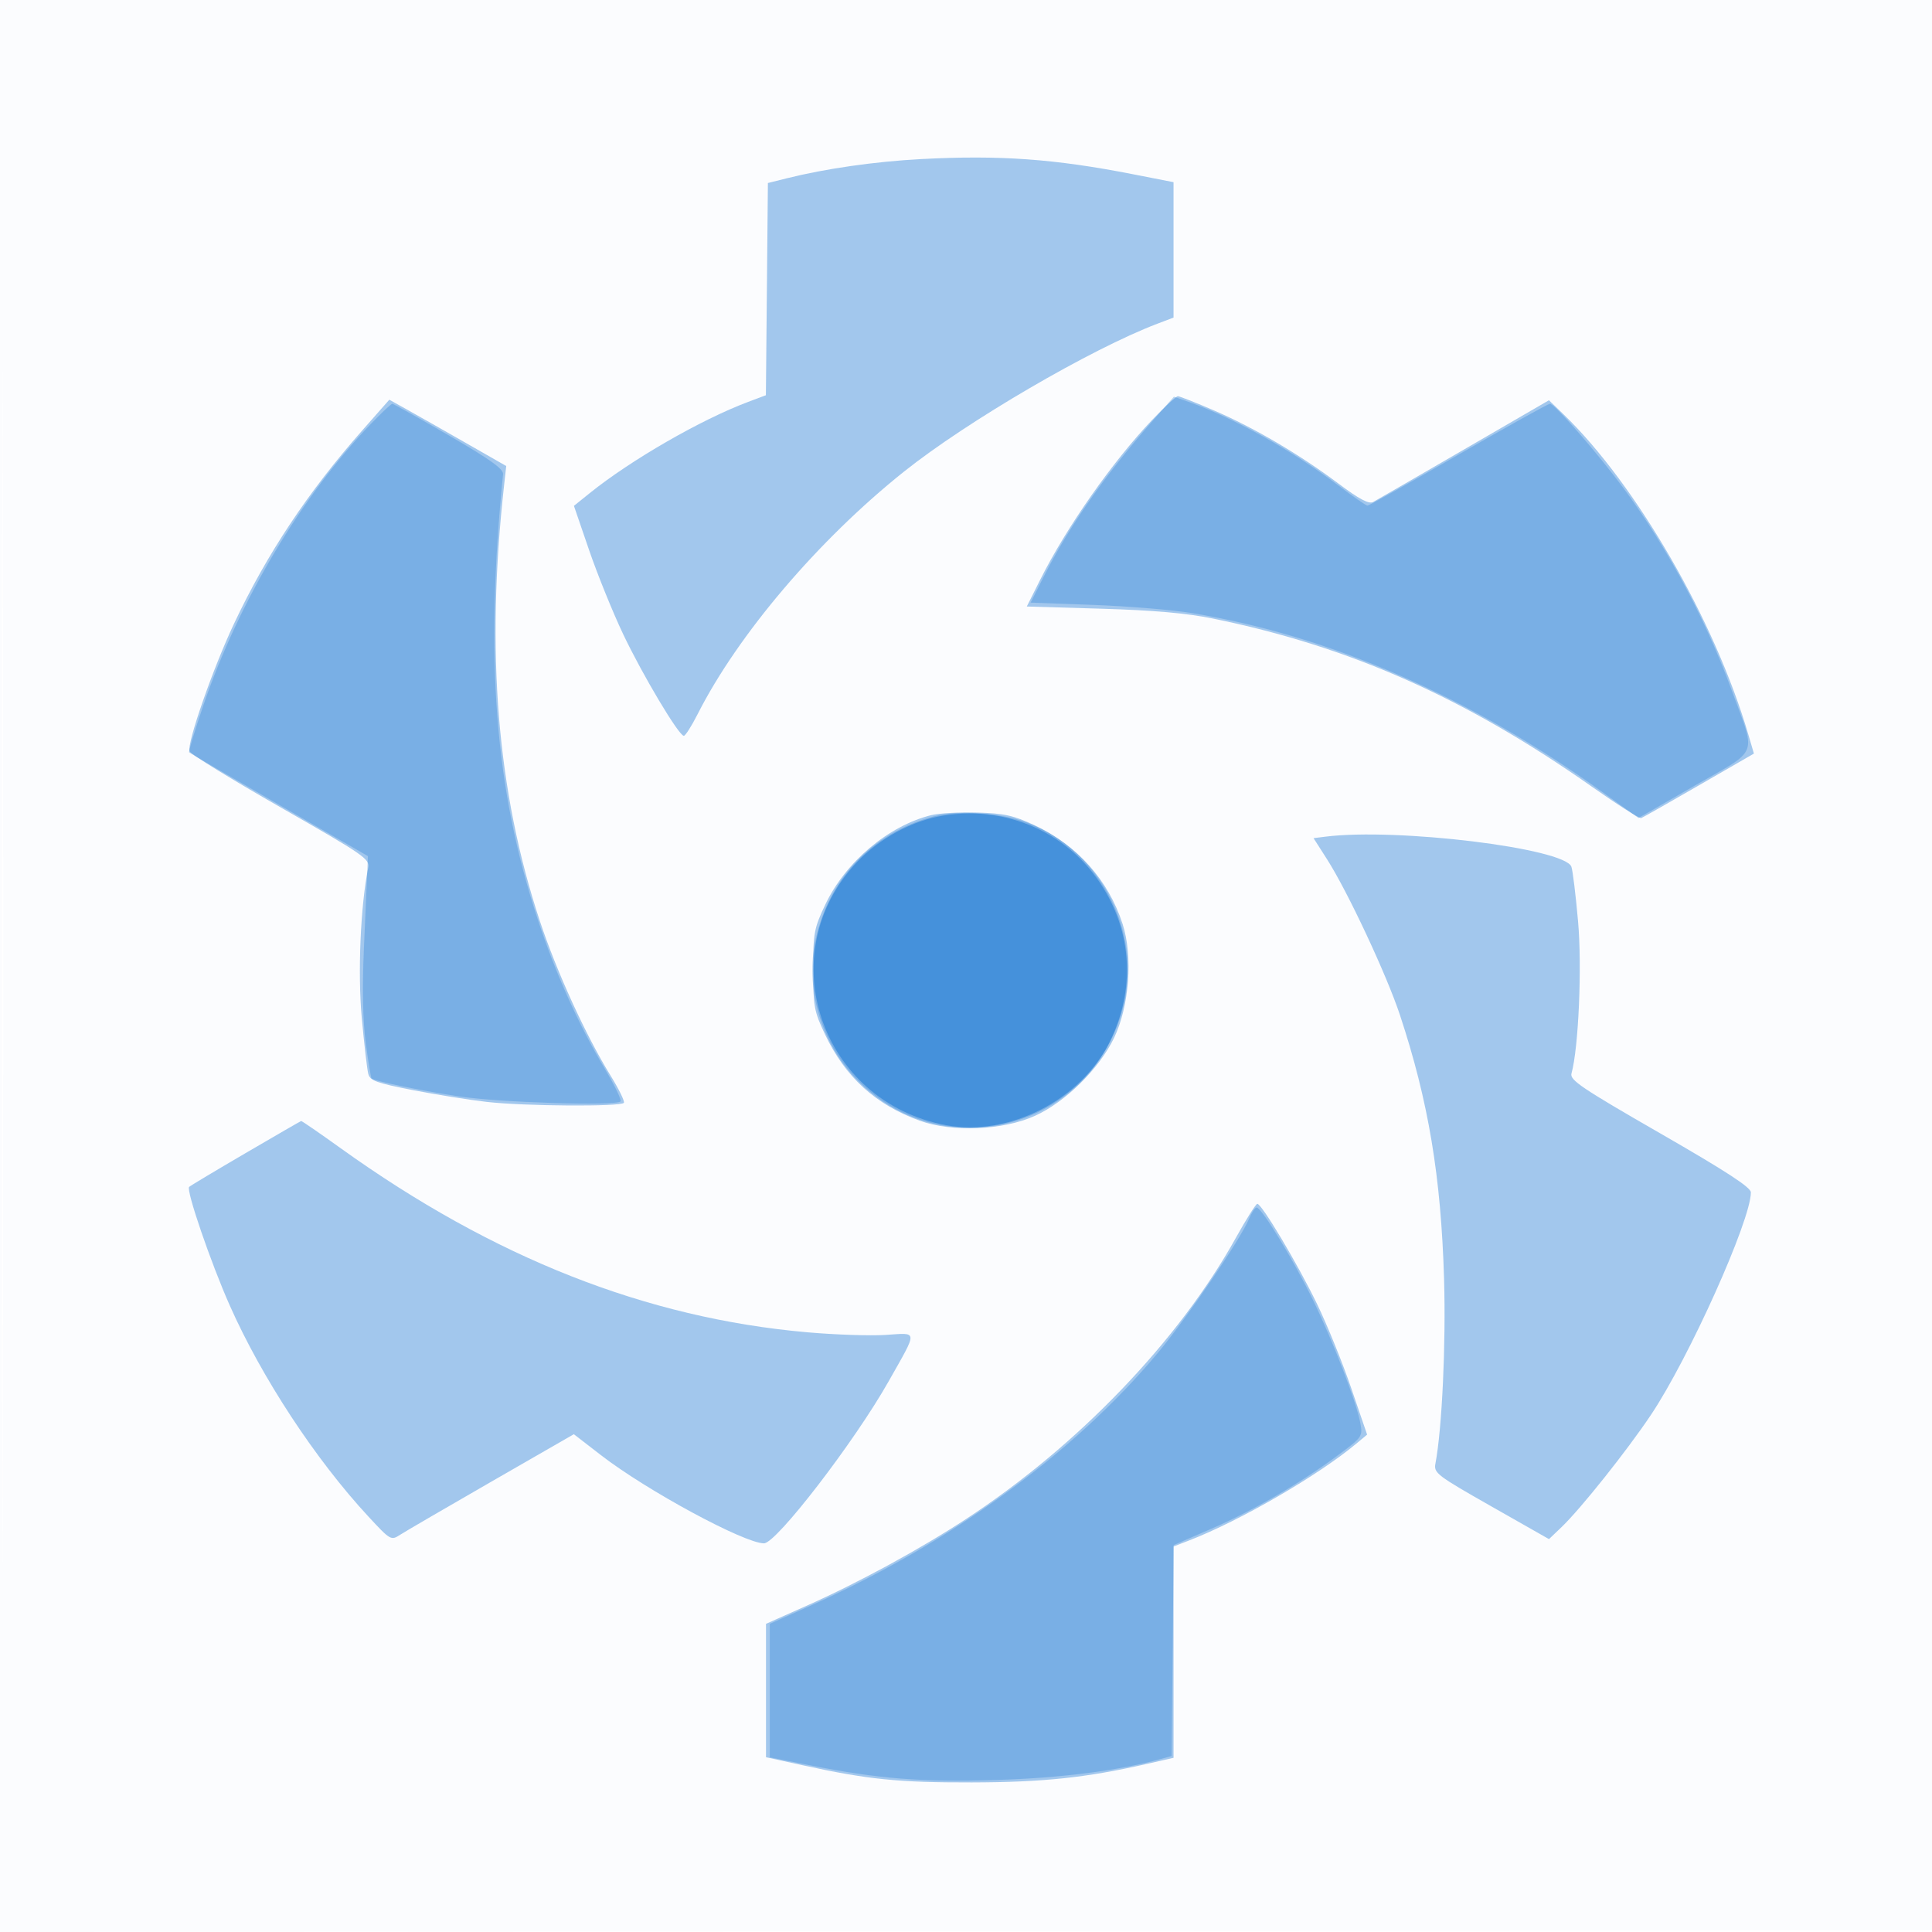
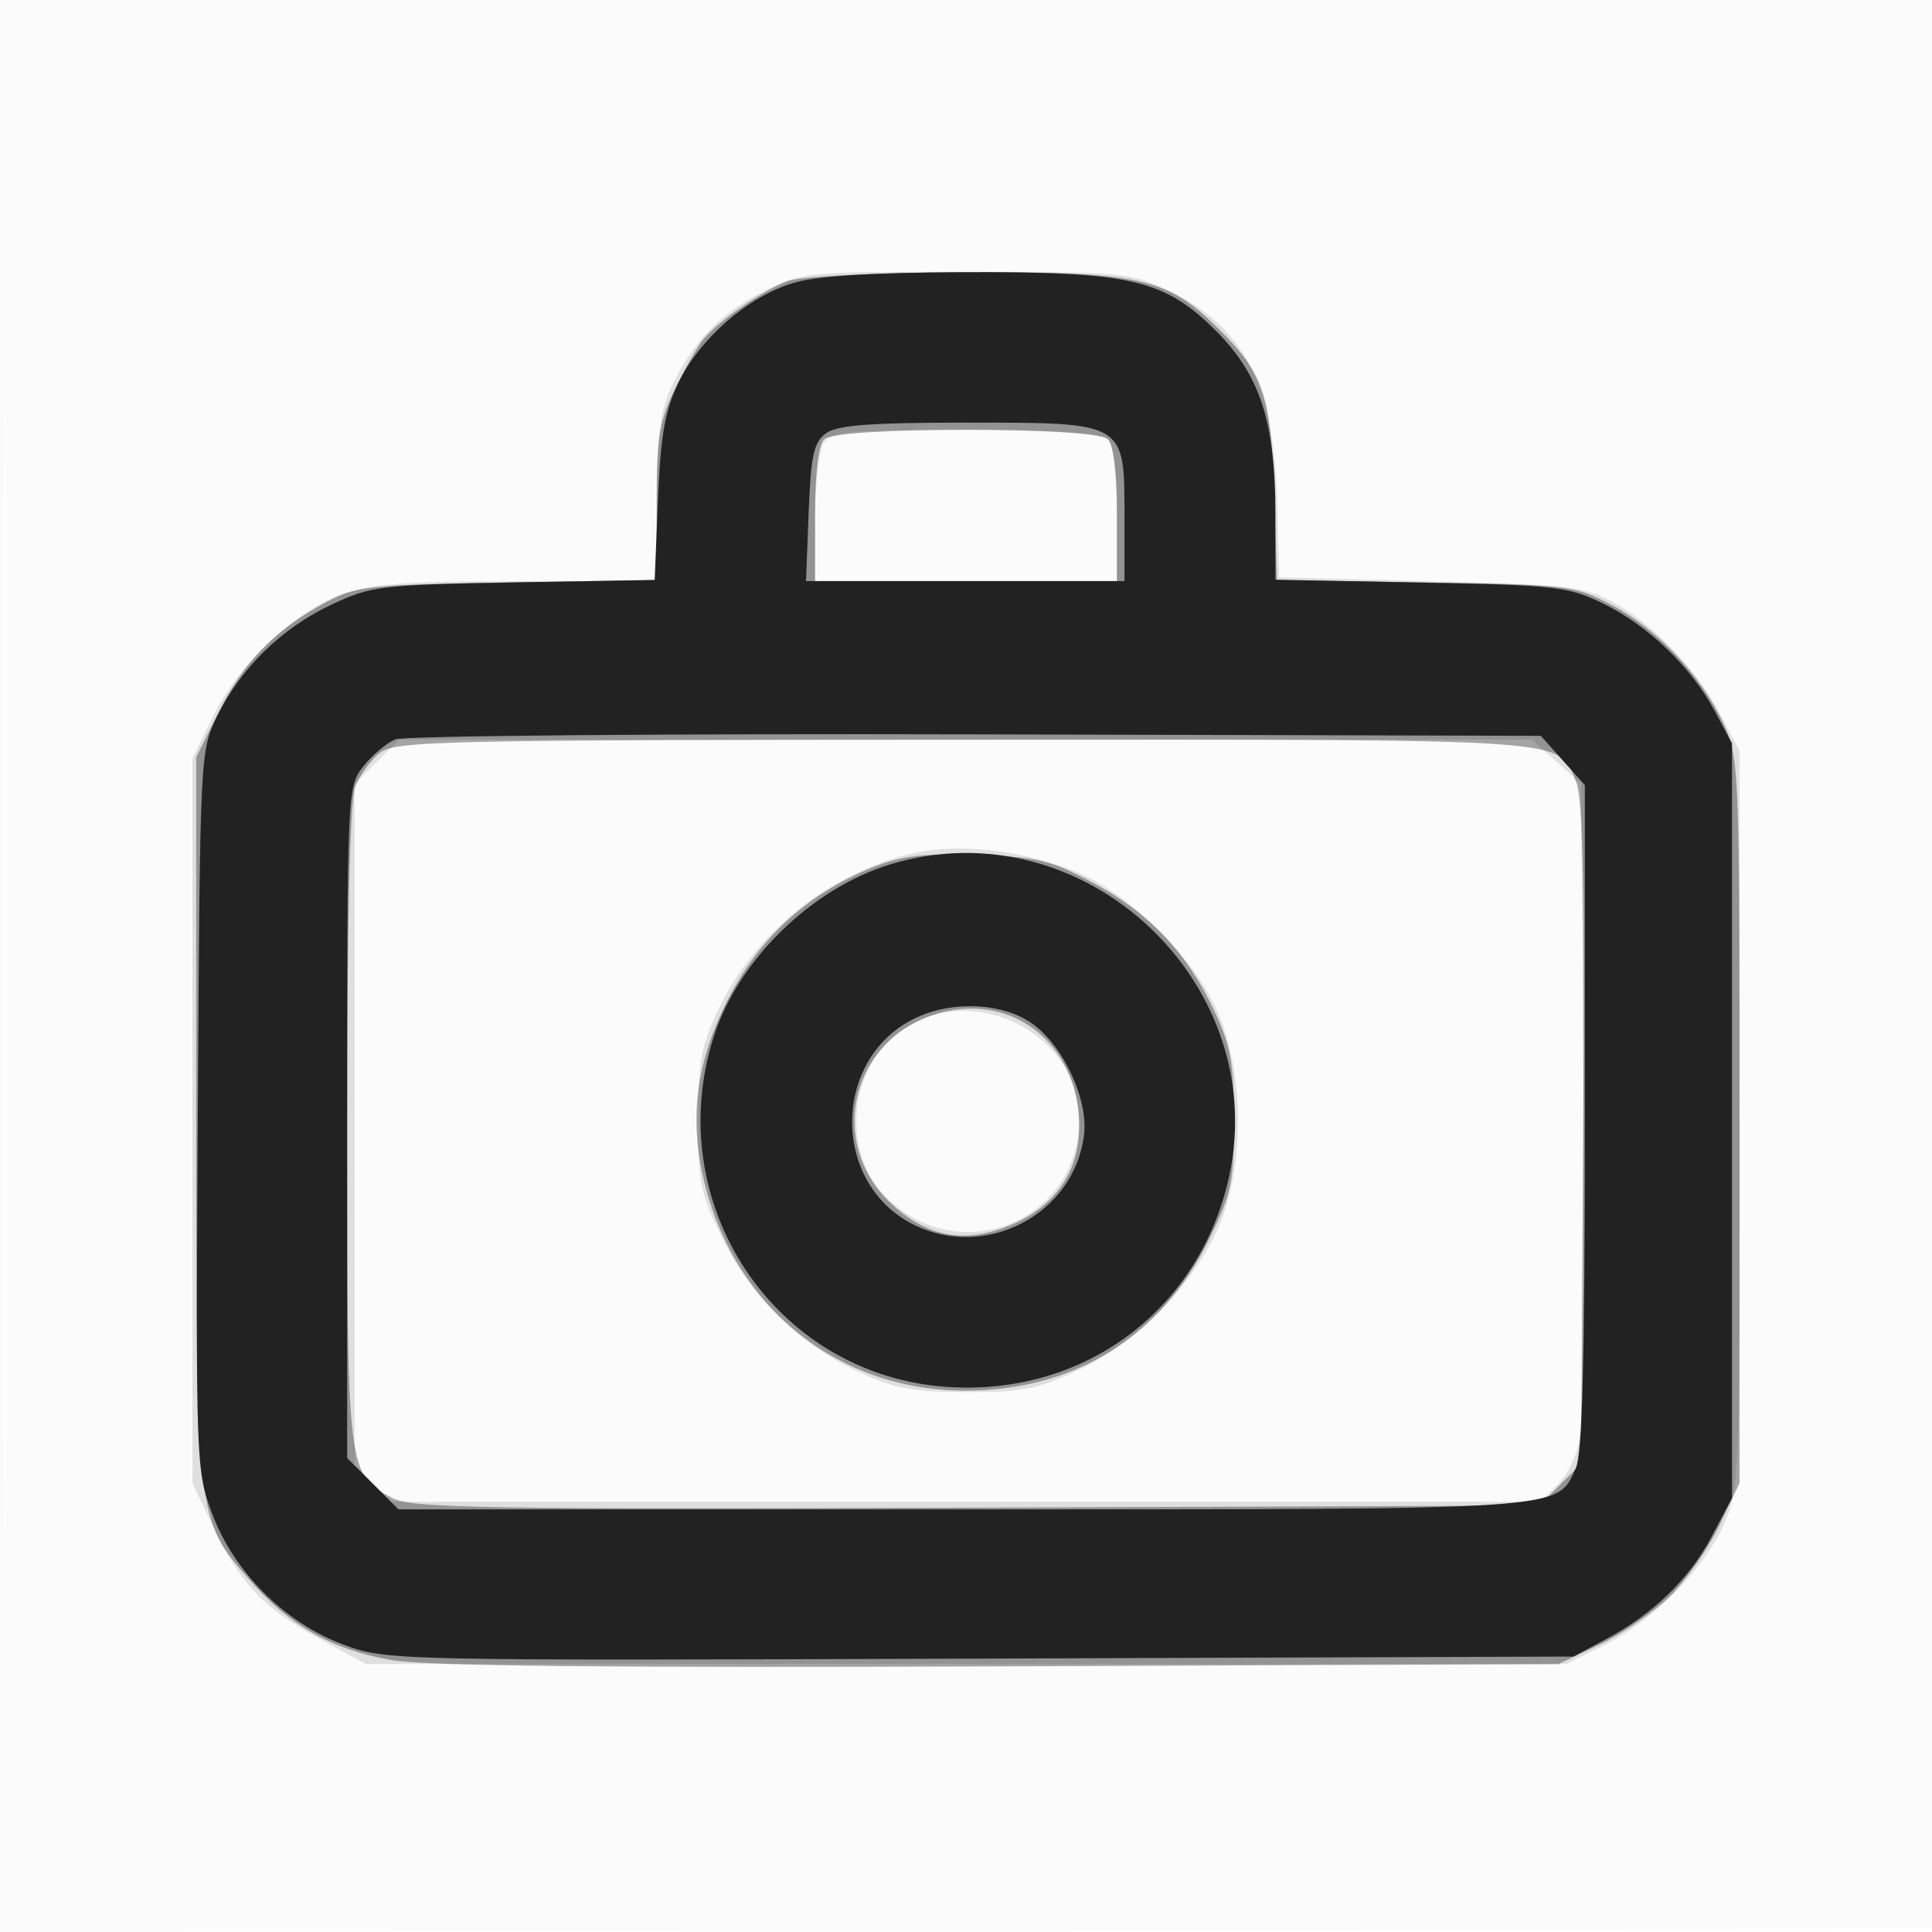
- <svg xmlns="http://www.w3.org/2000/svg" width="512" height="512">
-   <path fill-opacity=".016" d="M0 256.002v256.002l256.25-.252 256.25-.252.252-255.75L513.004 0H0v256.002m.492.498c0 140.8.116 198.251.258 127.67.142-70.582.142-185.782 0-256C.608 57.951.492 115.7.492 256.5" fill="#1976D2" fill-rule="evenodd" />
-   <path fill-opacity=".394" d="M244 42.164c-12.122.645-25.227 2.523-35.5 5.088l-5 1.248-.265 28.12-.266 28.12-4.734 1.778c-12.468 4.683-31.018 15.367-41.937 24.155l-4.202 3.382 4.019 11.723c2.211 6.447 6.261 16.447 9.001 22.222 5.144 10.842 14.782 27 16.105 27 .412 0 2.06-2.588 3.662-5.75 10.687-21.105 32.012-46.171 54.658-64.247 16.732-13.355 49.61-32.545 67.209-39.228l4.25-1.614V48.28l-10.75-2.105c-20.847-4.083-35.386-5.119-56.25-4.011m61.367 69.086c-10.513 11.042-22.734 28.48-29.691 42.364l-3.565 7.115 19.695.581c13.929.411 22.621 1.179 29.694 2.623 36.207 7.396 66.827 20.984 100.327 44.521 6.78 4.764 12.679 8.523 13.108 8.354.429-.17 7.325-4.087 15.325-8.705l14.545-8.398-1.498-5.102c-8.845-30.129-29.662-66.186-48.969-84.817l-3.848-3.714-22.495 13.042c-12.372 7.173-23.203 13.43-24.068 13.904-1.152.632-3.633-.679-9.257-4.891-10.292-7.707-22.287-14.753-32.936-19.346-4.821-2.079-9.138-3.781-9.592-3.781-.454 0-3.503 2.813-6.775 6.25m-209.335 2.783c-14.415 16.358-25.303 32.761-34.011 51.236-5.642 11.969-12.571 31.878-11.783 33.857.3.756 11.188 7.449 24.194 14.874 22.179 12.661 23.617 13.655 23.14 16-2.031 9.986-2.796 27.835-1.702 39.735.645 7.021 1.422 13.709 1.728 14.863.474 1.79 2.194 2.416 11.729 4.274 6.145 1.197 14.998 2.612 19.673 3.144 10.05 1.145 35.684 1.31 36.338.234.25-.413-1.352-3.675-3.56-7.25-6.51-10.537-14.312-27.605-18.734-40.984-11.326-34.26-14.358-71.355-9.444-115.516l.557-5-10.829-6.189c-5.955-3.404-12.926-7.358-15.491-8.787l-4.662-2.597-7.143 8.106M246.746 216.03c-11.368 2.849-22.698 12.425-28.037 23.696-2.978 6.286-3.209 7.53-3.209 17.274 0 9.696.24 11.007 3.138 17.123 5.355 11.302 13.373 18.612 25.076 22.862 8.621 3.131 22.075 2.567 30.567-1.282 8.081-3.663 17.024-12.473 20.953-20.643 4.049-8.418 5.039-21.625 2.265-30.206-3.749-11.594-12.005-20.856-23.302-26.143-5.571-2.606-8.058-3.159-15.18-3.37-4.684-.139-10.206.171-12.271.689m104.555 5.69l-3.2.399 3.579 5.595c5.451 8.522 15.807 30.646 19.324 41.286 7.556 22.858 10.883 42.779 11.69 70 .511 17.218-.541 39.66-2.29 48.859-.474 2.494.352 3.126 14.797 11.332l15.299 8.691 3.334-3.191c5.073-4.856 17.278-20.176 23.654-29.691C447.578 359.943 464 323.39 464 315.988c0-1.323-6.543-5.582-24.048-15.653-20.754-11.94-23.972-14.109-23.494-15.835 1.887-6.816 2.815-28.296 1.744-40.34-.628-7.062-1.425-13.578-1.771-14.48-1.884-4.908-46.202-10.324-65.13-7.96M65.073 305.591c-7.935 4.636-14.663 8.665-14.951 8.954-.855.855 5.756 20.138 10.784 31.455 8.522 19.182 22.722 40.796 36.734 55.91 5.844 6.304 5.983 6.384 8.401 4.822 1.353-.873 12.263-7.227 24.246-14.12l21.787-12.531 7.213 5.573C171.395 395.011 197.271 409 202.469 409c3.276 0 23.982-26.914 33.018-42.918 7.833-13.873 7.899-12.871-.81-12.312-4.084.262-13.444-.055-20.801-.704-42.659-3.767-83.103-19.725-123.566-48.755-5.605-4.021-10.33-7.275-10.5-7.231-.171.045-6.802 3.874-14.737 8.511m262.469 22.4c-15.193 27.353-41.832 55.121-71.542 74.576-12.197 7.987-28.633 16.928-42.25 22.983L203 430.33v35.354l9.75 2.13c17.218 3.762 25.354 4.588 44.75 4.545 18.952-.043 30.275-1.237 46.316-4.885L311 465.84V409.839l4.25-1.649c13.438-5.215 34.1-17.187 44.15-25.582l2.9-2.422-4.224-12.343c-2.323-6.789-6.409-16.843-9.079-22.343-5.182-10.674-14.641-26.521-15.798-26.468-.385.018-2.93 4.049-5.657 8.959" fill="#1976D2" fill-rule="evenodd" />
-   <path fill-opacity=".296" d="M305.217 111.811c-12.496 14.214-21.959 27.768-28.619 40.995l-3.472 6.893 16.687.611c9.178.336 20.962 1.319 26.187 2.183 36.761 6.082 73.31 22.025 108.579 47.362l9.639 6.924 14.926-8.592c17.344-9.984 16.333-7.281 9.615-25.687-7.226-19.799-18.613-40.506-31.069-56.5-7.205-9.251-15.892-19-16.93-19-.486 0-11.412 6.075-24.278 13.5-12.867 7.425-23.701 13.5-24.076 13.5-.376 0-3.883-2.43-7.794-5.399-12.156-9.229-27.716-17.904-39.692-22.129l-3.823-1.349-5.88 6.688m-206.854.439c-18.303 18.96-35.045 47.046-44.43 74.536-2.307 6.757-4.023 12.435-3.814 12.617.21.181 10.956 6.439 23.881 13.906l23.5 13.576-.187 4.307-.88 20.308c-.46 10.628-.29 19.017.506 24.985.659 4.942 1.346 9.134 1.528 9.315.694.695 12.49 3.122 23.033 4.74 10.702 1.642 41.679 2.613 42.947 1.345.339-.338-1.495-4.163-4.075-8.5-7.087-11.914-13.164-25.451-17.905-39.885-11.348-34.549-14.021-68.972-9.15-117.833.137-1.376-3.429-3.929-14.317-10.247-7.975-4.628-14.74-8.415-15.034-8.417-.294-.002-2.815 2.359-5.603 5.247M247.5 216.347c-16.613 4.335-28.513 17.141-31.625 34.031-2.268 12.305 1.964 26.037 10.913 35.412 22.325 23.388 60.915 14.045 70.355-17.034 6.237-20.534-4.871-43.101-24.985-50.762-6.818-2.597-18.123-3.352-24.658-1.647m83.491 106.674c-2.232 5.39-16.418 26.245-24.133 35.479-22.244 26.625-55.049 50.5-92.108 67.034L204 430.33v35.39l10.75 2.121c18.163 3.584 29.371 4.467 49.202 3.876 16.981-.506 32.482-2.475 43.548-5.531l3-.829.265-27.946.265-27.946 9.993-4.327c11.017-4.77 23.512-12.029 33.588-19.514 6.426-4.773 6.55-4.952 5.892-8.5-1.045-5.627-7.186-21.591-12.552-32.629C342.778 333.854 334.339 320 333.03 320c-.433 0-1.35 1.359-2.039 3.021" fill="#1976D2" fill-rule="evenodd" />
-   <path fill-opacity=".533" d="M250 216.137c-8.2 1.313-16.895 6.001-22.894 12.344-22.981 24.299-9.686 63.511 23.634 69.708 16.681 3.102 35.892-6.754 43.452-22.292 6.024-12.383 5.949-25.914-.211-37.769-8.446-16.257-25.753-24.91-43.981-21.991" fill="#1976D2" fill-rule="evenodd" />
+ <svg xmlns="http://www.w3.org/2000/svg" width="256" height="256">
+   <path fill-opacity=".016" d="M0 128.004v128.004l128.25-.254 128.25-.254.254-127.75L257.008 0H0v128.004m.485.496c0 70.4.119 99.053.265 63.672.146-35.38.146-92.98 0-128C.604 29.153.485 58.1.485 128.5" fill="#212121" fill-rule="evenodd" />
+   <path fill-opacity=".131" d="M101.22 38.578c-5.746 2.863-9.61 6.905-12.353 12.922-1.397 3.065-1.828 6.511-1.845 14.75L87 77H68.678c-14.133 0-19.39.364-22.994 1.592-6.377 2.173-13.968 9.249-17.384 16.205l-2.8 5.703v96l2.59 5.5c3.631 7.709 6.844 11.144 14.109 15.083L48.5 220.5h159l5-2.476c6.393-3.166 13.059-9.831 15.83-15.828 2.133-4.616 2.17-5.526 2.17-53.696v-49l-2.65-5c-3.185-6.008-8.897-11.916-14.35-14.843-3.596-1.93-6.019-2.198-24-2.652l-20-.505-.273-10c-.429-15.669-4.455-23.369-14.72-28.149-4.754-2.214-6.094-2.332-26.561-2.341-21.169-.01-21.646.036-26.726 2.568m7.815 20.356c-.569 1.064-1.035 5.564-1.035 10V77h40v-8.8c0-5.511-.448-9.248-1.2-10-.843-.843-6.481-1.2-18.965-1.2-16.54 0-17.836.133-18.8 1.934m-59.112 41.989L47 103.846v90.245l2.455 2.454L51.909 199h152.182l2.374-2.374c1.424-1.424 2.631-4.127 3.014-6.75.352-2.407.501-22.751.331-45.209l-.31-40.833-3.266-2.917L202.968 98H52.846l-2.923 2.923m71.484 12.054c-11.061 2.338-21.423 10.553-26.219 20.787-2.295 4.897-2.688 7.055-2.688 14.757 0 8.157.311 9.654 3.25 15.623 3.862 7.844 10.153 13.993 18.075 17.667 4.698 2.178 7.138 2.636 14.175 2.66 7.306.025 9.383-.379 14.782-2.872 8.062-3.723 16.207-12.28 19.133-20.102 2.857-7.634 2.824-18.443-.077-26.209-2.984-7.984-12.134-17.14-20.109-20.119-6.824-2.55-14.641-3.393-20.322-2.192m-1.225 23.053c-7.617 4.644-9.041 16.311-2.759 22.593 9.653 9.653 25.587 3.221 25.573-10.323-.011-10.986-13.245-18.103-22.814-12.27" fill="#212121" fill-rule="evenodd" />
+   <path fill-opacity=".399" d="M104.5 37.207c-3.189 1.114-9.139 5.194-11.305 7.752-.717.848-2.4 3.791-3.74 6.541-2.091 4.292-2.437 6.441-2.445 15.175L87 76.85l-19.75.325c-18.238.3-20.073.498-23.972 2.581-6.699 3.58-10.951 7.902-14.231 14.466L26 100.319v47.663c0 53.558-.031 53.293 7.174 61.478 5.321 6.045 10.909 9.17 18.826 10.527 4.493.77 29.353 1.022 80.5.814l74-.301 5.5-2.613c3.025-1.437 7.249-4.362 9.387-6.5 2.138-2.138 5.063-6.362 6.5-9.387l2.613-5.5v-48c0-46.92-.048-48.104-2.137-52.622-2.931-6.339-8.748-12.512-14.8-15.706-4.912-2.592-5.649-2.682-24.71-2.996l-19.647-.324-.39-11.676c-.44-13.164-1.389-15.823-7.905-22.147-6.433-6.243-10.262-7.041-33.339-6.95-11.203.044-21.398.542-23.072 1.128m4.7 20.993c-.752.752-1.2 4.489-1.2 10V77h40v-8.8c0-5.511-.448-9.248-1.2-10-1.688-1.688-35.912-1.688-37.6 0M50.301 99.772c-1.209.951-2.671 2.995-3.25 4.543-.673 1.804-1.051 17.895-1.051 44.8 0 46.101.023 46.294 6.004 49.387 2.606 1.348 12.079 1.503 77.46 1.267l74.491-.269 2.773-2.772 2.772-2.772.281-43.696c.203-31.636-.042-44.475-.888-46.518-2.499-6.034 1.599-5.744-80.866-5.72-70.025.021-75.687.148-77.726 1.75m65.391 15.142c-9.048 3.644-15.559 9.766-19.767 18.586-3.826 8.019-4.601 15.305-2.502 23.536 4.195 16.458 17.824 27.228 34.457 27.231 14.506.002 25.966-7.108 32.339-20.067 2.972-6.042 3.281-7.518 3.28-15.685 0-7.649-.399-9.867-2.635-14.635-3.578-7.633-8.615-12.933-16.096-16.936-5.559-2.974-7.286-3.388-15.268-3.66-7.099-.241-10.016.103-13.808 1.63m7.808 19.628c-11.142 3.828-13.856 17.548-5.009 25.316 4.716 4.141 9.517 4.923 15.358 2.503 5.924-2.456 9.151-7.078 9.151-13.108 0-11.162-9.334-18.204-19.5-14.711" fill="#212121" fill-rule="evenodd" />
+   <path fill-opacity=".985" d="M104.969 37.536c-5.953 1.835-12.241 7.328-15.064 13.161-1.797 3.711-2.364 6.933-2.714 15.421l-.442 10.729-18.624.327c-17.637.309-18.92.464-24.192 2.937-6.584 3.088-12.002 8.365-15.153 14.762-2.263 4.593-2.282 4.981-2.566 52.242-.282 46.831-.251 47.711 1.893 53.441 2.899 7.75 9.574 14.433 17.302 17.324 5.783 2.164 5.895 2.166 84.441 1.893l78.65-.273 4.222-2.256c6.364-3.401 11.107-7.996 14.092-13.654l2.686-5.09v-100l-2.291-4.291c-3.115-5.833-8.788-11.302-14.751-14.219-4.62-2.26-6.272-2.451-24.208-2.8L169 76.816v-8.727c0-12.133-2.033-18.401-7.861-24.228-6.846-6.846-11.29-7.877-33.571-7.791-12.458.048-19.475.503-22.599 1.466m4.472 19.883c-1.622 1.185-1.998 2.911-2.29 10.5l-.35 9.081H149v-8.5c0-12.626.209-12.5-20.809-12.5-12.935 0-17.256.327-18.75 1.419M52.388 97.97c-1.161.475-3.074 2.087-4.25 3.582-2.111 2.684-2.138 3.274-2.138 47.183V193.2l3.4 3.4 3.4 3.4h74.65c81.039 0 78.793.151 81.355-5.472.869-1.906 1.195-14.624 1.195-46.559v-43.937l-2.918-3.266-2.917-3.266-74.833-.196c-41.157-.108-75.782.192-76.944.666m65.482 16.595c-10.329 3.18-20.01 12.615-23.255 22.665-7.172 22.205 8.024 45.049 30.964 46.548 17.709 1.158 32.723-9.688 37.018-26.742 6.615-26.262-18.847-50.44-44.727-42.471m3.535 20.284c-11.142 5.209-11.376 21.878-.385 27.399 9.574 4.81 21.302-1.327 22.616-11.835.582-4.661-2.67-11.729-6.772-14.714-3.846-2.8-10.506-3.166-15.459-.85" fill="#212121" fill-rule="evenodd" />
</svg>
